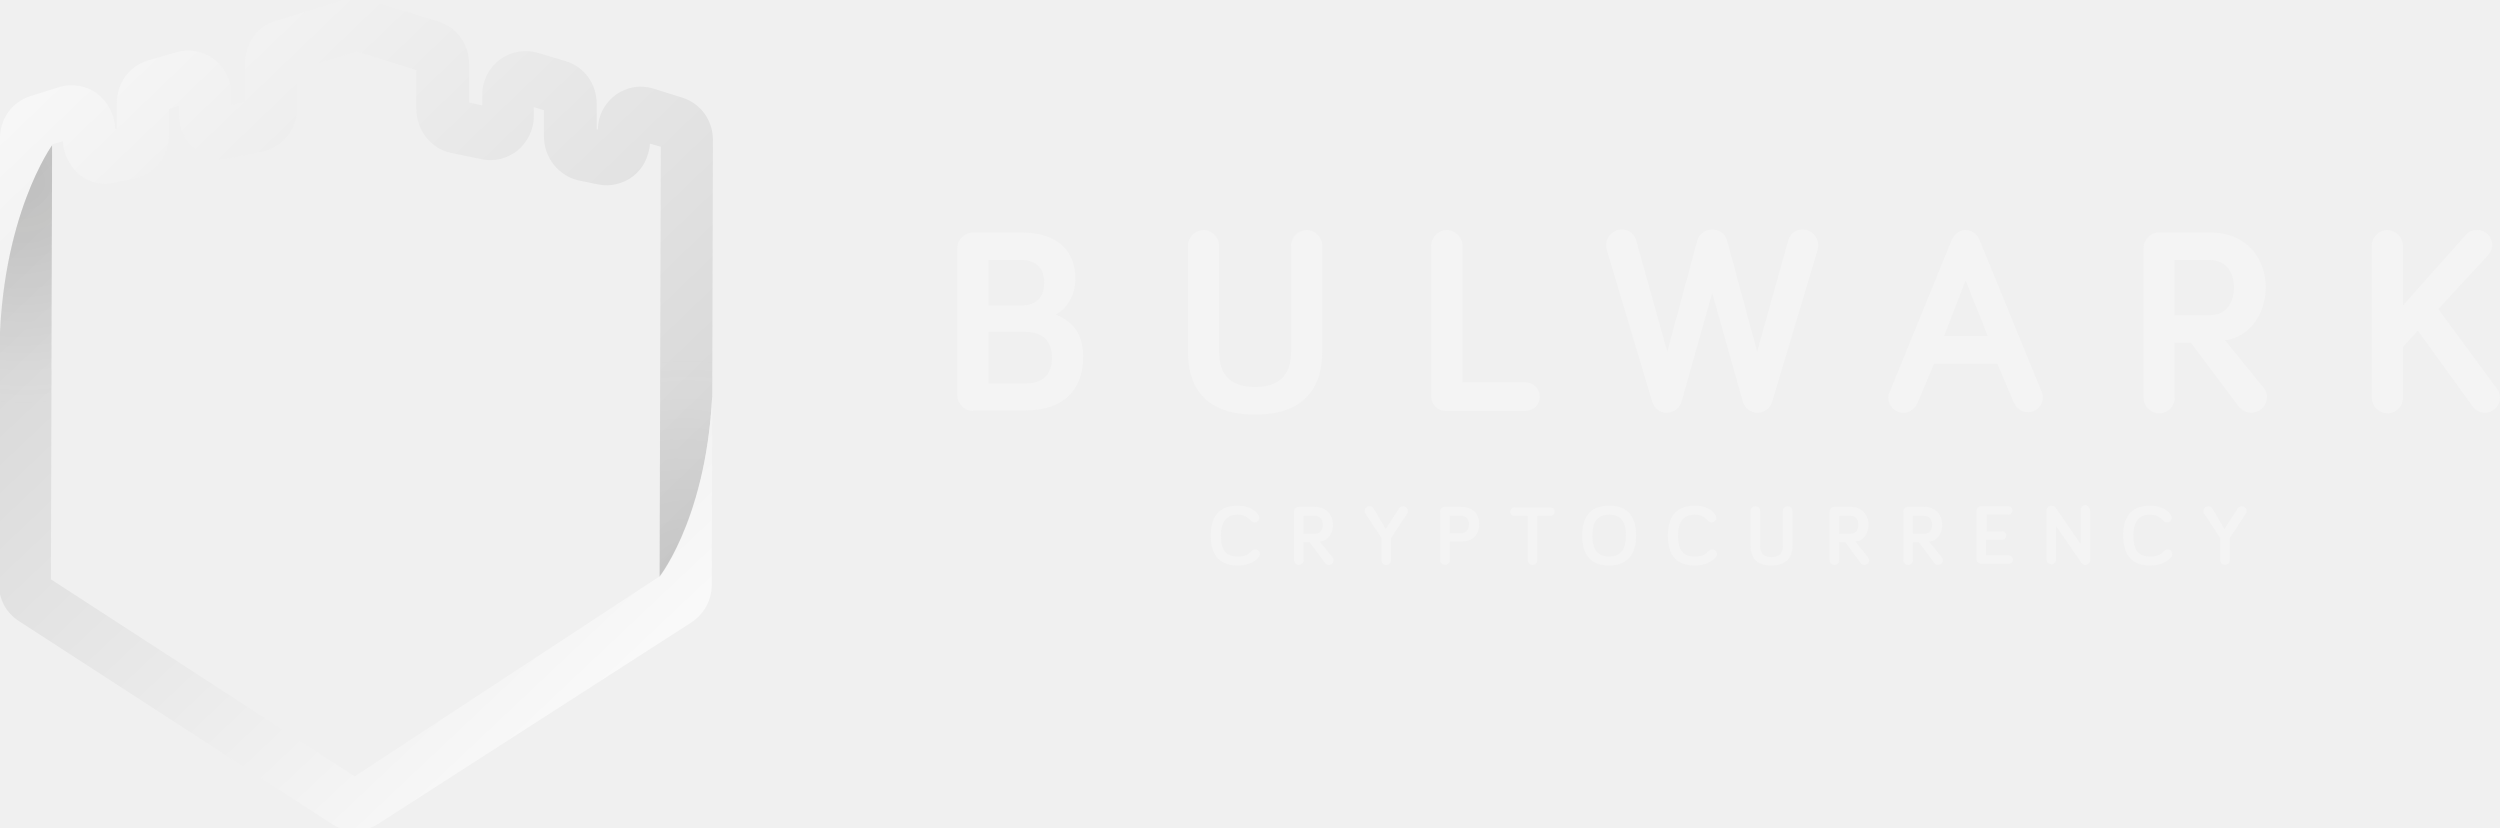
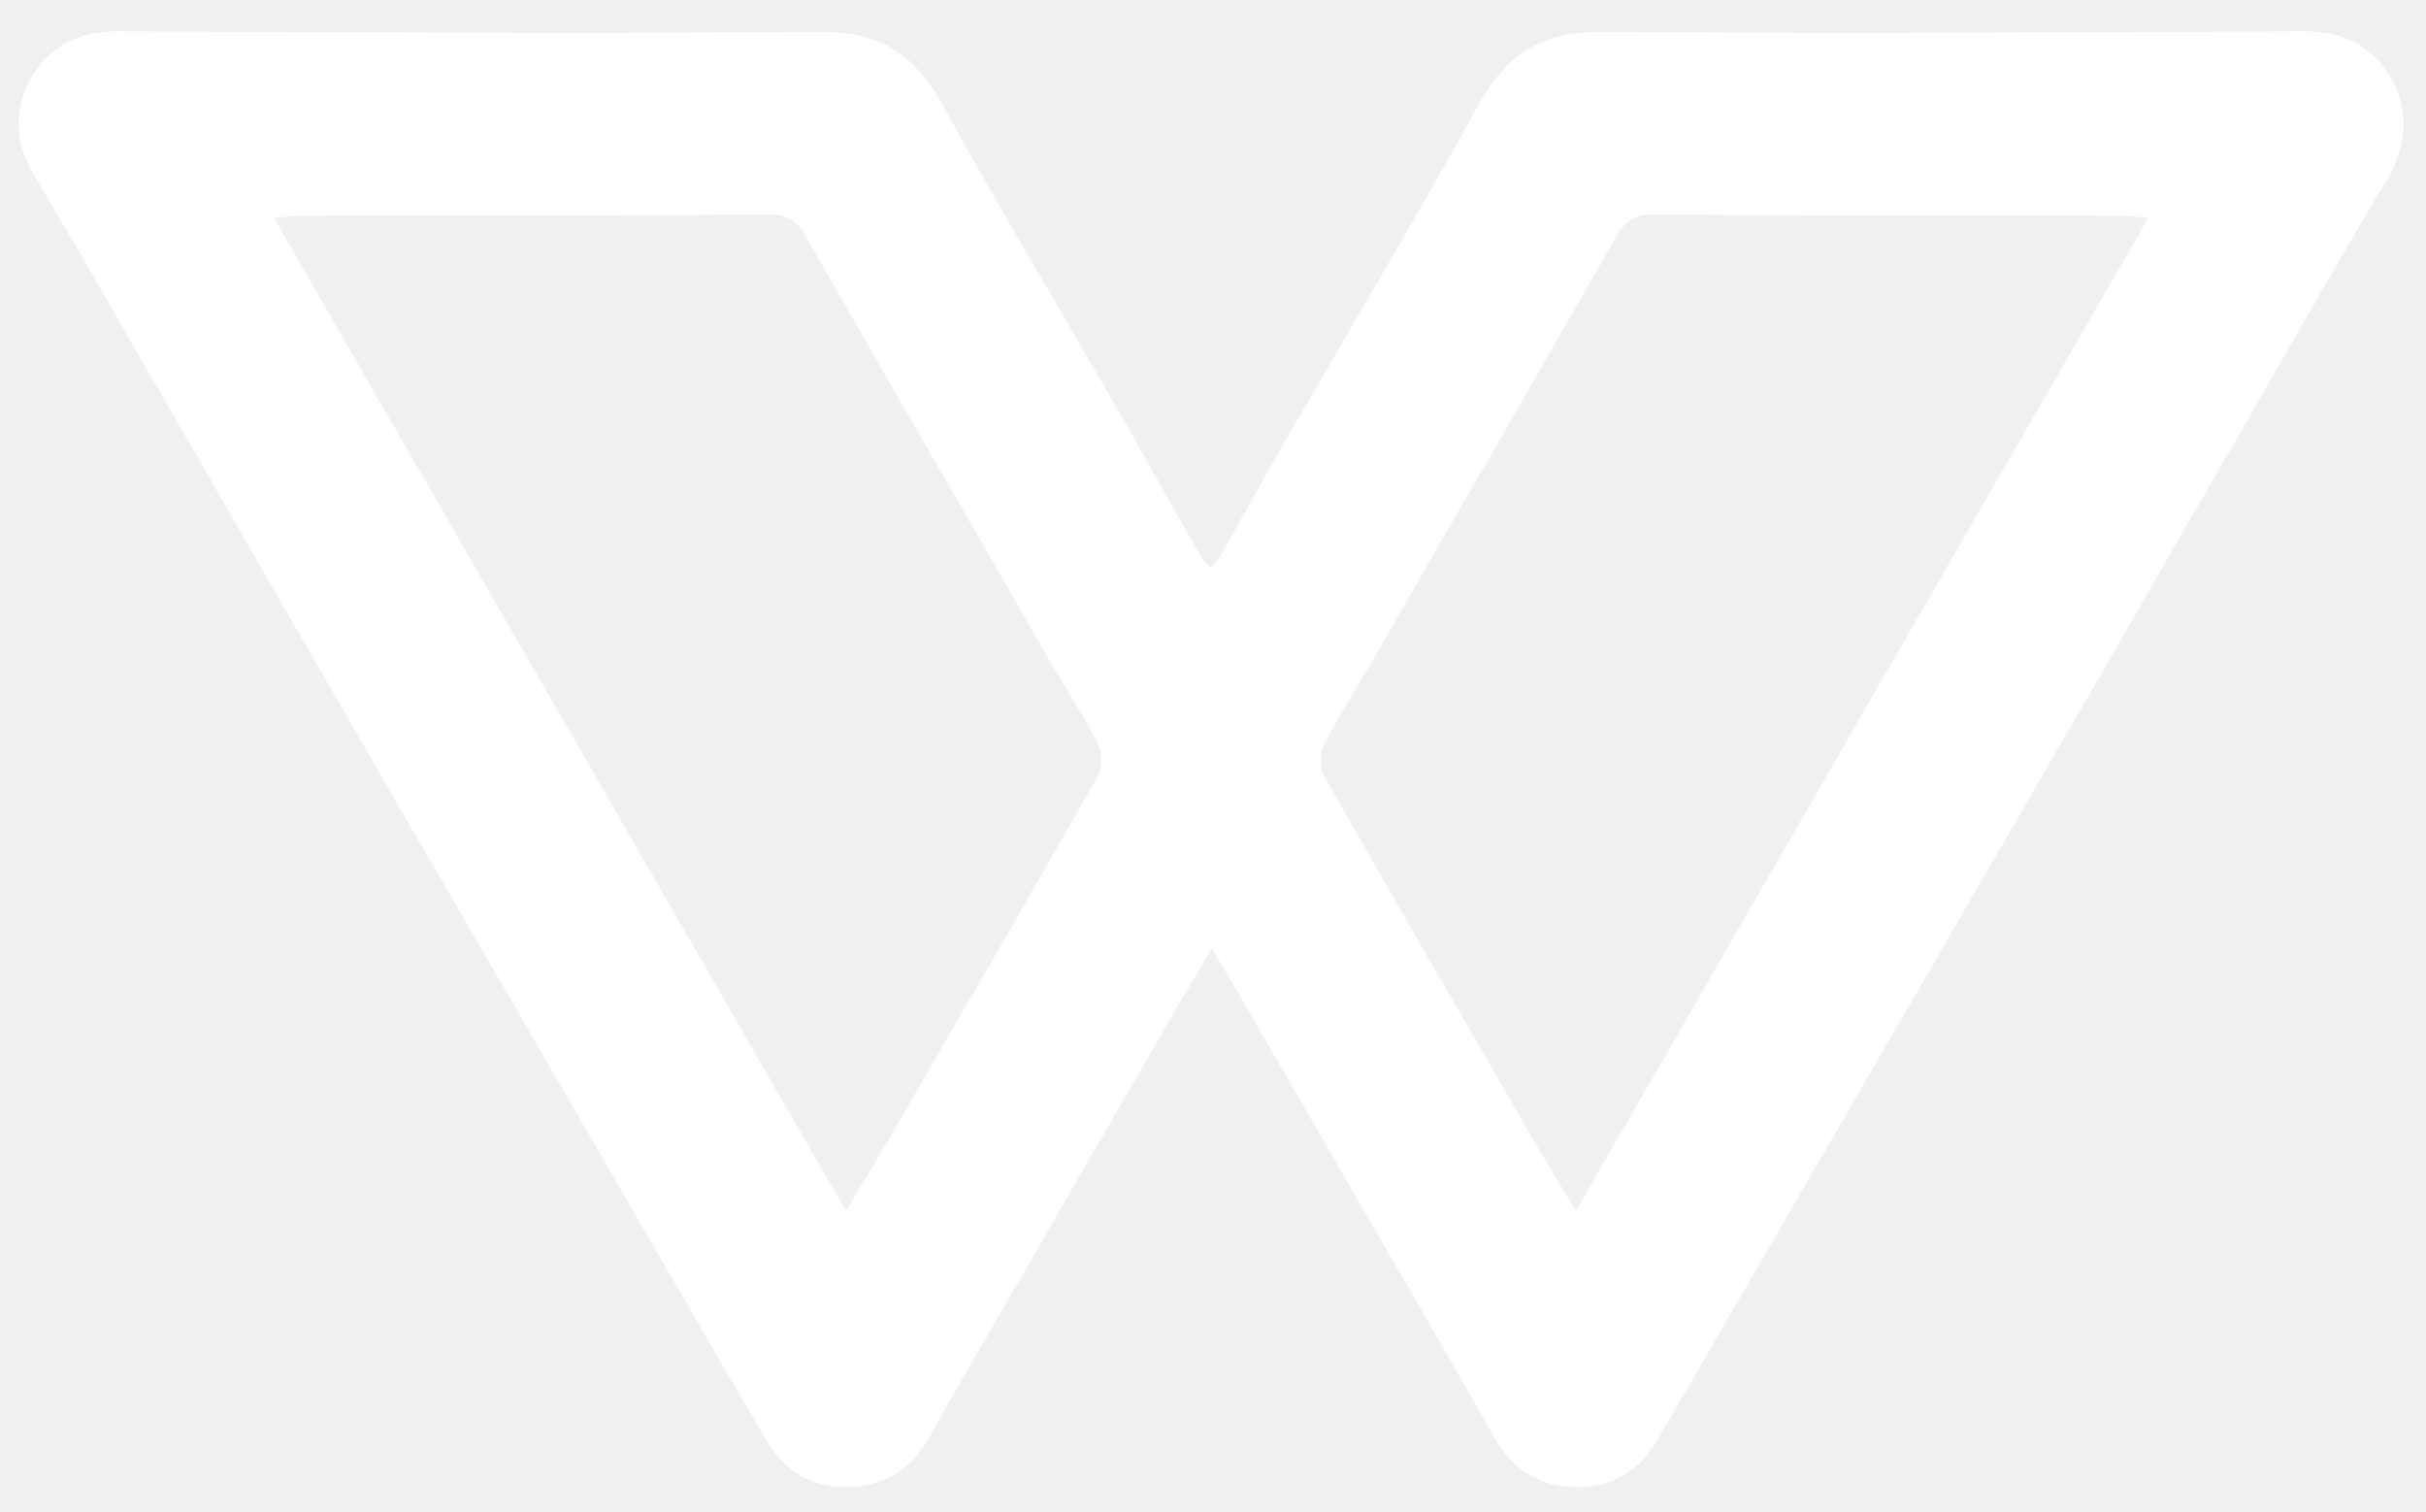
- <svg xmlns="http://www.w3.org/2000/svg" xmlns:xlink="http://www.w3.org/1999/xlink" viewBox="0 0 417.3 138.2" enable-background="new 0 0 417.3 138.2">
-   <style type="text/css">.st0{fill:#F4F4F4;} .st1{clip-path:url(#SVGID_2_);} .st2{fill:url(#SVGID_3_);} .st3{fill:url(#SVGID_4_);} .st4{filter:url(#Adobe_OpacityMaskFilter);} .st5{fill:url(#SVGID_6_);} .st6{opacity:0.19;mask:url(#SVGID_5_);fill:url(#SVGID_7_);} .st7{filter:url(#Adobe_OpacityMaskFilter_1_);} .st8{fill:url(#SVGID_9_);} .st9{opacity:0.19;mask:url(#SVGID_8_);fill:url(#SVGID_10_);}</style>
-   <g id="Layer_1_1_">
-     <path class="st0" d="M162.4 68.6c-1.4 0-2.6-1.2-2.6-2.6v-24.6c0-1.4 1.2-2.6 2.6-2.6h8c6.7 0 9.1 3.6 9.1 7.7 0 2.9-1.5 5.1-3.3 6 3.3 1.3 4.6 3.7 4.6 7.1 0 5.4-3.2 8.9-9.6 8.9h-8.8zm2.6-17.6h5.4c2.8 0 3.9-1.6 3.9-3.8 0-2.3-1.2-3.8-3.9-3.8h-5.4v7.6zm0 13h6.2c3.1 0 4.4-1.7 4.4-4.3 0-2.7-1.5-4.3-4.4-4.3h-6.2v8.6zm33.3-5.2v-17.8c0-1.4 1.2-2.6 2.6-2.6 1.4 0 2.6 1.2 2.6 2.6v17.8c0 2.7 1 5.8 6 5.8s6-3.1 6-5.8v-17.8c0-1.4 1.2-2.6 2.6-2.6 1.4 0 2.6 1.2 2.6 2.6v17.8c0 5-2.2 10.4-11.2 10.4s-11.2-5.3-11.2-10.4zm56.2 5c1.5 0 2.5 1.1 2.5 2.4 0 1.4-1 2.4-2.5 2.4h-13.1c-1.5 0-2.5-1.1-2.5-2.5v-25.1c0-1.4 1.2-2.6 2.6-2.6 1.4 0 2.6 1.2 2.6 2.6v22.8h10.4zm31.3-14.9l-5.1 18.1c-.3 1.1-1.3 1.9-2.5 1.9s-2.1-.8-2.4-1.8l-7.6-25.4c-.1-.3-.1-.5-.1-.8 0-1.4 1.2-2.6 2.6-2.6s2.2 1 2.4 1.8l5.2 18.6 5-18.5c.3-1.2 1.4-1.9 2.5-1.9s2.2.7 2.5 1.9l5 18.5 5.2-18.6c.2-.8 1-1.8 2.4-1.8s2.6 1.2 2.6 2.6c0 .3 0 .5-.1.8l-7.6 25.4c-.3 1-1.3 1.8-2.4 1.8-1.2 0-2.2-.8-2.5-1.9l-5.1-18.1zm37 11.9l-2.7 6.4c-.4.9-1.2 1.7-2.4 1.7-1.4 0-2.5-1.2-2.5-2.5 0-.3 0-.6.2-.9l10.4-25.5c.3-.6 1-1.6 2.3-1.6s2.1 1 2.3 1.6l10.4 25.4c.1.3.2.7.2.9 0 1.4-1.2 2.5-2.5 2.5-1.2 0-2-.8-2.4-1.7l-2.7-6.4h-10.6zm5.3-14l-3.6 9.3h7.3l-3.7-9.3zm34.9 10.4v9.2c0 1.4-1.1 2.6-2.6 2.6-1.4 0-2.6-1.2-2.6-2.6v-25c0-1.4 1.2-2.6 2.6-2.6h8.5c6 0 9.3 4.2 9.3 9.2 0 4.2-2.6 8.3-6.8 8.8l6.5 8c.4.5.5 1.1.5 1.5 0 1.4-1.2 2.6-2.6 2.6-.8 0-1.5-.4-2-.9l-8.1-10.8h-2.7zm0-13.8v9.2h6c2.7 0 3.9-2.3 3.9-4.6 0-2.4-1.2-4.6-4.1-4.6h-5.8zm38 7.7l10.6-11.9c.5-.6 1.2-.8 1.9-.8 1.4 0 2.5 1.1 2.5 2.5 0 .7-.3 1.2-.7 1.7l-8.3 9 9.8 13.3c.3.4.5.9.5 1.5 0 1.4-1.2 2.5-2.5 2.5-1.1 0-1.7-.6-2.1-1.1l-9.1-12.6-2.5 2.7v8.5c0 1.4-1.1 2.6-2.6 2.6-1.4 0-2.6-1.2-2.6-2.6v-25.4c0-1.4 1.2-2.6 2.6-2.6 1.4 0 2.6 1.2 2.6 2.6v10.1zm-238.6 17.5c-1.4 0-2.6-1.2-2.6-2.6v-24.6c0-1.4 1.2-2.6 2.6-2.6h8c6.7 0 9.1 3.6 9.1 7.7 0 2.9-1.5 5.1-3.3 6 3.3 1.3 4.6 3.7 4.6 7.1 0 5.4-3.2 8.9-9.6 8.9h-8.8zm2.6-17.6h5.4c2.8 0 3.9-1.6 3.9-3.8 0-2.3-1.2-3.8-3.9-3.8h-5.4v7.6zm0 13h6.2c3.1 0 4.4-1.7 4.4-4.3 0-2.7-1.5-4.3-4.4-4.3h-6.2v8.6zm33.3-5.2v-17.8c0-1.4 1.2-2.6 2.6-2.6 1.4 0 2.6 1.2 2.6 2.6v17.8c0 2.7 1 5.8 6 5.8s6-3.1 6-5.8v-17.8c0-1.4 1.2-2.6 2.6-2.6 1.4 0 2.6 1.2 2.6 2.6v17.8c0 5-2.2 10.4-11.2 10.4s-11.2-5.3-11.2-10.4zm56.2 5c1.5 0 2.5 1.1 2.5 2.4 0 1.4-1 2.4-2.5 2.4h-13.1c-1.5 0-2.5-1.1-2.5-2.5v-25.1c0-1.4 1.2-2.6 2.6-2.6 1.4 0 2.6 1.2 2.6 2.6v22.8h10.4zm31.3-14.9l-5.1 18.1c-.3 1.1-1.3 1.9-2.5 1.9s-2.1-.8-2.4-1.8l-7.6-25.4c-.1-.3-.1-.5-.1-.8 0-1.4 1.2-2.6 2.6-2.6 1.4 0 2.2 1 2.4 1.8l5.2 18.6 5-18.5c.3-1.2 1.4-1.9 2.5-1.9s2.2.7 2.5 1.9l5 18.5 5.2-18.6c.2-.8 1-1.8 2.4-1.8s2.6 1.2 2.6 2.6c0 .3 0 .5-.1.8l-7.6 25.4c-.3 1-1.3 1.8-2.4 1.8-1.2 0-2.2-.8-2.5-1.9l-5.1-18.1zm37 11.9l-2.7 6.4c-.4.9-1.2 1.7-2.4 1.7-1.4 0-2.5-1.2-2.5-2.5 0-.3 0-.6.2-.9l10.4-25.5c.3-.6 1-1.6 2.3-1.6s2.1 1 2.3 1.6l10.4 25.4c.1.3.2.7.2.9 0 1.4-1.1 2.5-2.5 2.5-1.2 0-2-.8-2.4-1.7l-2.7-6.4h-10.6zm5.3-14l-3.6 9.3h7.3l-3.7-9.3zm34.9 10.4v9.2c0 1.4-1.2 2.6-2.6 2.6-1.4 0-2.6-1.2-2.6-2.6v-25c0-1.4 1.2-2.6 2.6-2.6h8.5c6 0 9.3 4.2 9.3 9.2 0 4.2-2.6 8.3-6.8 8.8l6.5 8c.4.5.5 1.1.5 1.5 0 1.4-1.2 2.6-2.6 2.6-.8 0-1.5-.4-2-.9l-8.1-10.8h-2.7zm0-13.8v9.2h6c2.7 0 3.9-2.3 3.9-4.6 0-2.4-1.2-4.6-4.1-4.6h-5.8zm38 7.7l10.6-11.9c.5-.6 1.2-.8 1.9-.8 1.4 0 2.5 1.1 2.5 2.5 0 .7-.3 1.2-.7 1.7l-8.3 9 9.8 13.3c.3.4.5.9.5 1.5 0 1.4-1.2 2.5-2.5 2.5-1.1 0-1.7-.6-2.1-1.1l-9.1-12.6-2.5 2.7v8.5c0 1.4-1.2 2.6-2.6 2.6-1.4 0-2.6-1.2-2.6-2.6v-25.4c0-1.4 1.2-2.6 2.6-2.6 1.4 0 2.6 1.2 2.6 2.6v10.1zm-198.9 38.3c0-3.4 1.6-5 4.5-5 1.7 0 2.9.7 3.4 1.5.1.2.2.3.2.5 0 .4-.3.8-.8.8-.2 0-.4-.1-.6-.3-.6-.6-1.2-1-2.2-1-1.9 0-2.8 1.2-2.8 3.5 0 2.5.9 3.5 2.8 3.5 1.1 0 1.6-.2 2.3-.9.2-.2.4-.3.6-.3.4 0 .8.3.8.8 0 .2-.1.3-.1.4-.7.9-2 1.5-3.6 1.5-2.8 0-4.5-1.5-4.5-5zm15.5 1.1v3c0 .5-.4.8-.8.8s-.8-.4-.8-.8v-8.1c0-.5.4-.8.8-.8h2.7c1.9 0 3 1.4 3 3 0 1.4-.8 2.7-2.2 2.8l2.1 2.6c.1.2.2.3.2.5 0 .5-.4.8-.8.8-.2 0-.5-.1-.6-.3l-2.6-3.5h-1zm0-4.4v3h1.9c.9 0 1.3-.7 1.3-1.5s-.4-1.5-1.3-1.5h-1.9zm13.7 2.2l2.2-3.4c.1-.2.4-.4.7-.4.5 0 .8.4.8.8 0 .2 0 .3-.1.4l-2.7 4.1v3.7c0 .5-.4.8-.8.8-.5 0-.8-.4-.8-.8v-3.7l-2.7-4.1c-.1-.1-.1-.3-.1-.4 0-.5.4-.8.8-.8.3 0 .5.1.7.4l2 3.4zm10.7 2.2v3c0 .5-.4.8-.8.8-.5 0-.8-.4-.8-.8v-8.1c0-.5.4-.8.8-.8h2.7c1.7 0 3 .9 3 2.9s-1.3 2.9-3 2.9h-1.9zm0-4.4v2.9h1.8c.9 0 1.4-.5 1.4-1.5 0-.9-.5-1.4-1.4-1.4h-1.8zm14.6 0v7.4c0 .5-.4.8-.8.8s-.8-.4-.8-.8v-7.4h-2.2c-.4 0-.7-.3-.7-.7 0-.4.3-.7.7-.7h6c.4 0 .7.3.7.7 0 .4-.3.7-.7.7h-2.2zm7.5 3.3c0-3.4 1.6-5 4.5-5s4.5 1.6 4.5 5c0 3.3-1.6 5-4.5 5s-4.5-1.6-4.5-5zm1.7 0c0 2.4.9 3.5 2.8 3.5s2.8-1.2 2.8-3.5c0-2.4-.9-3.5-2.8-3.5s-2.8 1.2-2.8 3.5zm12.6 0c0-3.4 1.6-5 4.5-5 1.7 0 2.9.7 3.4 1.5.1.2.2.3.2.5 0 .4-.3.8-.8.8-.2 0-.4-.1-.6-.3-.6-.6-1.2-1-2.2-1-1.9 0-2.8 1.2-2.8 3.5 0 2.5.9 3.5 2.8 3.5 1.1 0 1.6-.2 2.3-.9.2-.2.4-.3.6-.3.4 0 .8.3.8.8 0 .2-.1.3-.1.4-.7.9-2 1.5-3.6 1.5-2.9 0-4.5-1.5-4.5-5zm13.8 1.7v-5.8c0-.5.4-.8.8-.8.5 0 .8.4.8.8v5.8c0 .9.3 1.9 1.9 1.9 1.6 0 1.9-1 1.9-1.9v-5.8c0-.5.4-.8.8-.8.5 0 .8.4.8.8v5.8c0 1.6-.7 3.3-3.6 3.3-2.7 0-3.4-1.7-3.4-3.3zm14.8-.6v3c0 .5-.4.8-.8.8-.5 0-.8-.4-.8-.8v-8.1c0-.5.4-.8.8-.8h2.7c1.9 0 3 1.4 3 3 0 1.4-.8 2.7-2.2 2.8l2.1 2.6c.1.2.2.3.2.5 0 .5-.4.8-.8.8-.2 0-.5-.1-.6-.3l-2.6-3.5h-1zm0-4.4v3h1.9c.9 0 1.3-.7 1.3-1.5s-.4-1.5-1.3-1.5h-1.9zm12.3 4.4v3c0 .5-.4.8-.8.8-.5 0-.8-.4-.8-.8v-8.1c0-.5.4-.8.8-.8h2.7c1.9 0 3 1.4 3 3 0 1.4-.8 2.7-2.2 2.8l2.1 2.6c.1.2.2.3.2.5 0 .5-.4.8-.8.8-.2 0-.5-.1-.6-.3l-2.6-3.5h-1zm0-4.4v3h1.9c.9 0 1.3-.7 1.3-1.5s-.4-1.5-1.3-1.5h-1.9zm12.2 2.6h2.7c.4 0 .7.3.7.7s-.3.7-.7.7h-2.7v2.6h3.8c.4 0 .7.3.7.7 0 .4-.3.7-.7.7h-4.6c-.5 0-.8-.4-.8-.8v-8c0-.5.4-.8.8-.8h4.5c.4 0 .7.3.7.7 0 .4-.3.7-.7.7h-3.6v2.8zm17.4-3.4v8.2c0 .4-.4.8-.8.8-.3 0-.5-.1-.7-.4l-4.2-6.1v5.6c0 .4-.4.8-.8.8s-.8-.4-.8-.8v-8.2c0-.4.4-.8.8-.8.3 0 .5.1.7.3l4.2 6.1v-5.7c0-.4.4-.8.8-.8s.8.6.8 1zm5.5 4.1c0-3.4 1.6-5 4.5-5 1.7 0 2.9.7 3.4 1.5.1.2.2.3.2.5 0 .4-.3.8-.8.8-.2 0-.4-.1-.6-.3-.6-.6-1.2-1-2.2-1-1.9 0-2.8 1.2-2.8 3.5 0 2.5.9 3.5 2.8 3.5 1.1 0 1.6-.2 2.3-.9.2-.2.4-.3.6-.3.4 0 .8.3.8.8 0 .2-.1.3-.1.4-.7.9-2 1.5-3.6 1.5-2.8 0-4.5-1.5-4.5-5zm16.9-1.1l2.2-3.4c.1-.2.4-.4.7-.4.5 0 .8.4.8.8 0 .2 0 .3-.1.4l-2.7 4.1v3.7c0 .5-.4.8-.8.8-.5 0-.8-.4-.8-.8v-3.7l-2.7-4.1c-.1-.1-.1-.3-.1-.4 0-.5.4-.8.8-.8.3 0 .5.1.7.4l2 3.4z" />
-     <defs>
-       <path id="SVGID_1_" d="M113.9 16.3l-4.8-1.5c-2.2-.7-4.4-.3-6.3 1-1.8 1.3-3 3.5-3 5.8h-.2v-4.3c0-3.3-2.1-6.2-5.2-7.1l-4.7-1.4c-2.1-.6-4.4-.2-6.2 1.1-1.9 1.4-3 3.6-3 5.9v1.8l-2.2-.5v-6.4c0-3.3-2-6.1-5.1-7.1l-11.6-3.6c-1.4-.4-2.8-.4-4.2 0l-11.5 3.5c-3.1.9-5.1 3.8-5.1 7.1v6.4l-2.2.5v-1.8c0-2.3-1.1-4.5-3-5.9-1.8-1.3-4.1-1.7-6.2-1.1l-4.8 1.4c-3.1.9-5.2 3.8-5.2 7.1v4.3h-.2c0-2.3-1.2-4.5-3-5.9-1.8-1.3-4.1-1.7-6.3-1.1l-4.8 1.5c-3.1 1-5.2 3.8-5.2 7.1l-.1 36.2-.1 38.1c0 2.6 1.2 4.9 3.4 6.3l52.3 33.9c1.2.8 2.5 1.1 3.8 1.1 1.3 0 2.7-.4 3.8-1.1l52.4-33.7c2.1-1.4 3.4-3.7 3.4-6.2l.1-35.8.1-38.5c0-3.3-2-6.1-5.1-7.1zm-54.7 113.3l-50.7-32.9.2-72.6 1.7-.5c.1 2.1 1.1 4.1 2.7 5.5 1.7 1.4 3.8 1.9 5.9 1.4l3.4-.7c3.3-.7 5.8-3.7 5.8-7.2v-4.4l1.6-.5v1.6c0 2.3 1 4.3 2.8 5.7 1.7 1.3 3.8 1.9 5.9 1.4l5.3-1.1c3.3-.7 5.8-3.7 5.8-7.2v-6.5l9.9-3 9.9 3.1v6.5c0 3.5 2.4 6.6 5.7 7.3l5.3 1.1c2.1.4 4.2-.1 5.9-1.4 1.7-1.4 2.8-3.5 2.8-5.7v-1.6l1.6.5v4.4c0 3.5 2.4 6.5 5.7 7.3l3.4.7c2.1.4 4.2-.1 5.9-1.4 1.7-1.3 2.6-3.3 2.8-5.4l1.7.5-.2 71.7-50.8 33.4z" />
-     </defs>
-     <clipPath id="SVGID_2_">
-       <use xlink:href="#SVGID_1_" overflow="visible" />
-     </clipPath>
-     <g class="st1">
-       <linearGradient id="SVGID_3_" gradientUnits="userSpaceOnUse" x1="18.421" y1="-46.108" x2="119.299" y2="58.597" gradientTransform="matrix(1 .002 -.002 1 -1.904 41.212)">
-         <stop offset="0" stop-color="#F9F9F9" />
-         <stop offset="1" stop-color="#D3D3D3" />
-       </linearGradient>
-       <path class="st2" d="M113.9 16.3l-4.8-1.5c-2.2-.7-4.4-.3-6.3 1-1.8 1.3-3 3.5-3 5.8h-.2v-4.3c0-3.3-2.1-6.2-5.2-7.1l-4.7-1.4c-2.1-.6-4.4-.2-6.2 1.1-1.9 1.4-3 3.6-3 5.9v1.8l-2.2-.5v-6.4c0-3.3-2-6.1-5.1-7.1l-11.6-3.6c-1.4-.4-2.8-.4-4.2 0l-11.4 3.5c-3.1.9-5.1 3.8-5.1 7.1v6.4l-2.2.5v-1.8c0-2.3-1.1-4.5-3-5.9-1.8-1.3-4.1-1.7-6.2-1.1l-4.8 1.4c-3.1.9-5.2 3.8-5.2 7.1v4.3h-.2c0-2.3-1.2-4.5-3-5.9-1.8-1.3-4.1-1.7-6.3-1.1l-4.8 1.5c-3.2 1-5.2 3.8-5.2 7.1l-.1 36.2c.1-23.2 8.9-35.2 8.9-35.2l1.7-.5c.1 2.1 1.1 4.1 2.7 5.5 1.7 1.4 3.8 1.9 5.9 1.4l3.4-.7c3.3-.7 5.8-3.7 5.8-7.2v-4.4l1.6-.5v1.6c0 2.3 1 4.3 2.8 5.7 1.7 1.3 3.8 1.9 5.9 1.4l5.3-1.1c3.3-.7 5.8-3.7 5.8-7.2v-6.5l9.9-3 9.9 3.1v6.5c0 3.5 2.4 6.6 5.7 7.3l5.3 1.1c2.1.4 4.2-.1 5.9-1.4 1.7-1.4 2.8-3.5 2.8-5.7v-1.6l1.6.5v4.4c0 3.5 2.4 6.5 5.7 7.3l3.4.7c2.1.4 4.2-.1 5.9-1.4 1.7-1.3 2.6-3.3 2.8-5.4l1.7.5-.2 72.6s8.8-11.8 8.9-35.1l.1-38.5c0-3.4-2.1-6.2-5.2-7.2zm-5.3 5.6z" />
-       <linearGradient id="SVGID_4_" gradientUnits="userSpaceOnUse" x1="98.088" y1="78.517" x2="9.467" y2="-15.014" gradientTransform="matrix(1 .002 -.002 1 -1.904 41.212)">
-         <stop offset="0" stop-color="#F9F9F9" />
-         <stop offset="1" stop-color="#D3D3D3" />
-       </linearGradient>
-       <path class="st3" d="M59.2 129.6l-50.6-32.9.2-72.6s-8.8 12-8.9 35.2l-.1 38.1c0 2.6 1.2 4.9 3.4 6.3l52.3 33.9c1.2.8 2.5 1.1 3.8 1.1 1.3 0 2.7-.4 3.8-1.1l52.4-33.7c2.1-1.4 3.4-3.7 3.4-6.2l.1-35.8c-.1 23.2-8.9 34.3-8.9 34.3l-50.9 33.4z" />
-       <defs>
-         <filter id="Adobe_OpacityMaskFilter" filterUnits="userSpaceOnUse" x="-33.5" y="-7" width="74.9" height="74.9">
-           <feColorMatrix values="1 0 0 0 0 0 1 0 0 0 0 0 1 0 0 0 0 0 1 0" />
-         </filter>
-       </defs>
-       <mask maskUnits="userSpaceOnUse" x="-33.5" y="-7" width="74.9" height="74.9" id="SVGID_5_">
-         <g class="st4">
-           <linearGradient id="SVGID_6_" gradientUnits="userSpaceOnUse" x1="-18.254" y1="-39.801" x2="148.886" y2="127.339" gradientTransform="matrix(1 .002 -.002 1 -1.904 41.212)">
-             <stop offset="0" stop-color="#00C6FF" />
-             <stop offset="1" stop-color="#0072FF" />
-           </linearGradient>
-           <path class="st5" d="M59.2 129.6l-50.6-32.9.2-72.6s-8.8 12-8.9 35.2l-.1 38.1c0 2.6 1.2 4.9 3.4 6.3l52.3 33.9c1.2.8 2.5 1.1 3.8 1.1 1.3 0 2.7-.4 3.8-1.1l52.4-33.7c2.1-1.4 3.4-3.7 3.4-6.2l.1-35.8c-.1 23.2-8.9 34.3-8.9 34.3l-50.9 33.4z" />
-         </g>
-       </mask>
-       <radialGradient id="SVGID_7_" cx="5.816" cy="-10.789" r="37.438" gradientTransform="matrix(1 .002 -.002 1 -1.904 41.212)" gradientUnits="userSpaceOnUse">
-         <stop offset="0" stop-color="#1D1D1B" />
-         <stop offset=".381" stop-color="#1F1F1D" stop-opacity=".619" />
-         <stop offset=".518" stop-color="#262624" stop-opacity=".482" />
-         <stop offset=".616" stop-color="#31312F" stop-opacity=".384" />
-         <stop offset=".696" stop-color="#424240" stop-opacity=".304" />
-         <stop offset=".763" stop-color="#585856" stop-opacity=".237" />
-         <stop offset=".823" stop-color="#737372" stop-opacity=".177" />
-         <stop offset=".878" stop-color="#939392" stop-opacity=".122" />
-         <stop offset=".928" stop-color="#B8B8B8" stop-opacity=".072" />
-         <stop offset=".972" stop-color="#E1E1E1" stop-opacity=".028" />
-         <stop offset="1" stop-color="#fff" stop-opacity="0" />
-       </radialGradient>
-       <circle class="st6" cx="3.9" cy="30.4" r="37.4" />
-       <defs>
-         <filter id="Adobe_OpacityMaskFilter_1_" filterUnits="userSpaceOnUse" x="77.4" y="59.5" width="74.9" height="74.9">
-           <feColorMatrix values="1 0 0 0 0 0 1 0 0 0 0 0 1 0 0 0 0 0 1 0" />
-         </filter>
-       </defs>
-       <mask maskUnits="userSpaceOnUse" x="77.4" y="59.5" width="74.9" height="74.9" id="SVGID_8_">
-         <g class="st7">
-           <linearGradient id="SVGID_9_" gradientUnits="userSpaceOnUse" x1="2.521" y1="-60.418" x2="168.979" y2="106.04" gradientTransform="matrix(1 .002 -.002 1 -1.904 41.212)">
-             <stop offset="0" stop-color="#00C6FF" />
-             <stop offset="1" stop-color="#0072FF" />
-           </linearGradient>
-           <path class="st8" d="M113.9 16.3l-4.8-1.5c-2.2-.7-4.4-.3-6.3 1-1.8 1.3-3 3.5-3 5.8h-.2v-4.3c0-3.3-2.1-6.2-5.2-7.1l-4.7-1.4c-2.1-.6-4.4-.2-6.2 1.1-1.9 1.4-3 3.6-3 5.9v1.8l-2.2-.5v-6.4c0-3.3-2-6.1-5.1-7.1l-11.6-3.6c-1.4-.4-2.8-.4-4.2 0l-11.4 3.5c-3.1.9-5.1 3.8-5.1 7.1v6.4l-2.2.5v-1.8c0-2.3-1.1-4.5-3-5.9-1.8-1.3-4.1-1.7-6.2-1.1l-4.8 1.4c-3.1.9-5.2 3.8-5.2 7.1v4.3h-.2c0-2.3-1.2-4.5-3-5.9-1.8-1.3-4.1-1.7-6.3-1.1l-4.8 1.5c-3.2 1-5.2 3.8-5.2 7.1l-.1 36.2c.1-23.2 8.9-35.2 8.9-35.2l1.7-.5c.1 2.1 1.1 4.1 2.7 5.5 1.7 1.4 3.8 1.9 5.9 1.4l3.4-.7c3.3-.7 5.8-3.7 5.8-7.2v-4.4l1.6-.5v1.6c0 2.3 1 4.3 2.8 5.7 1.7 1.3 3.8 1.9 5.9 1.4l5.3-1.1c3.3-.7 5.8-3.7 5.8-7.2v-6.5l9.9-3 9.9 3.1v6.5c0 3.5 2.4 6.6 5.7 7.3l5.3 1.1c2.1.4 4.2-.1 5.9-1.4 1.7-1.4 2.8-3.5 2.8-5.7v-1.6l1.6.5v4.4c0 3.5 2.4 6.5 5.7 7.3l3.4.7c2.1.4 4.2-.1 5.9-1.4 1.7-1.3 2.6-3.3 2.8-5.4l1.7.5-.2 71.8s8.8-11.1 8.9-34.3l.1-38.5c0-3.4-2.1-6.2-5.2-7.2zm-5.3 5.6z" />
-         </g>
-       </mask>
-       <radialGradient id="SVGID_10_" cx="116.842" cy="55.446" r="37.438" gradientTransform="matrix(1 .002 -.002 1 -1.904 41.212)" gradientUnits="userSpaceOnUse">
-         <stop offset="0" stop-color="#1D1D1B" />
-         <stop offset=".381" stop-color="#1F1F1D" stop-opacity=".619" />
-         <stop offset=".518" stop-color="#262624" stop-opacity=".482" />
-         <stop offset=".616" stop-color="#31312F" stop-opacity=".384" />
-         <stop offset=".696" stop-color="#424240" stop-opacity=".304" />
-         <stop offset=".763" stop-color="#585856" stop-opacity=".237" />
-         <stop offset=".823" stop-color="#737372" stop-opacity=".177" />
-         <stop offset=".878" stop-color="#939392" stop-opacity=".122" />
-         <stop offset=".928" stop-color="#B8B8B8" stop-opacity=".072" />
-         <stop offset=".972" stop-color="#E1E1E1" stop-opacity=".028" />
-         <stop offset="1" stop-color="#fff" stop-opacity="0" />
-       </radialGradient>
-       <circle class="st9" cx="114.8" cy="96.9" r="37.4" />
-     </g>
+ <svg xmlns="http://www.w3.org/2000/svg" version="1.1" id="Layer_1" x="0px" y="0px" viewBox="0 0 589 367" style="enable-background:new 0 0 589 367;" xml:space="preserve">
+   <style type="text/css">
+ 	.st0{fill:#FFFFFF;}
+ </style>
+   <g>
+     <path class="st0" d="M580.5,19c-4.4-7.7-11.5-11.4-20.8-11.4c-57,0.2-114,0.6-171,0.1c-14.4-0.1-23,5.5-29.7,17.7   c-14.4,26-29.6,51.6-44.5,77.4c-6.3,10.9-12.4,21.9-18.6,32.8c-0.5,0.8-1.2,1.5-2,2.1c-0.7-0.7-1.5-1.3-2-2.1   c-6.3-10.9-12.4-21.9-18.6-32.8c-14.8-25.8-30.1-51.3-44.5-77.4c-6.7-12.2-15.3-17.8-29.7-17.7c-57,0.5-114,0.1-171-0.1   C19,7.6,11.9,11.3,7.5,19c-4.5,7.8-3.8,16,1,24c6.6,10.9,12.9,22,19.3,33c17.6,30.5,35.1,61,52.7,91.5   c18.5,32.1,37.1,64.1,55.7,96.2c16.6,28.7,33.1,57.3,49.8,85.9c4.6,7.8,11.5,11.8,20.6,11.4c8.9-0.4,15.2-4.9,19.4-12.7   c4.3-7.8,8.8-15.6,13.3-23.3c14.8-25.6,29.6-51.3,44.4-76.9c3.3-5.8,6.8-11.5,10.5-17.9c3.8,6.4,7.2,12.1,10.5,17.9   c14.8,25.6,29.6,51.3,44.4,76.9c4.5,7.8,9,15.5,13.3,23.3c4.2,7.8,10.5,12.3,19.4,12.7c9.1,0.4,16-3.5,20.6-11.4   c16.6-28.6,33.2-57.3,49.8-85.9c18.6-32.1,37.1-64.1,55.7-96.2c17.6-30.5,35.1-61,52.7-91.5c6.4-11,12.6-22.1,19.3-33   C584.4,35,585,26.8,580.5,19z M266.5,188.5c-16.7,29.3-33.6,58.5-50.5,87.7c-3.2,5.6-6.6,11-10.6,17.8   c-46.5-80.7-92.5-160.6-138.9-241.1c2.6-0.2,4.4-0.5,6.2-0.5c38-0.1,76-0.1,114-0.3c4.2,0,6.6,1.3,8.7,4.9   c20.3,35.5,40.7,70.8,61.1,106.2c3.4,5.9,7.2,11.6,10.1,17.6C267.6,182.9,267.7,186.5,266.5,188.5z M382.6,294   c-4-6.7-7.4-12.2-10.6-17.8c-16.9-29.2-33.8-58.4-50.5-87.7c-1.1-2-1.1-5.6,0-7.7c3-6.1,6.7-11.8,10.1-17.6   C352,127.8,372.4,92.4,392.7,57c2.1-3.6,4.5-4.9,8.7-4.9c38,0.2,76,0.2,114,0.3c1.8,0,3.5,0.3,6.2,0.5   C475.1,133.4,429.1,213.3,382.6,294z" />
  </g>
</svg>
